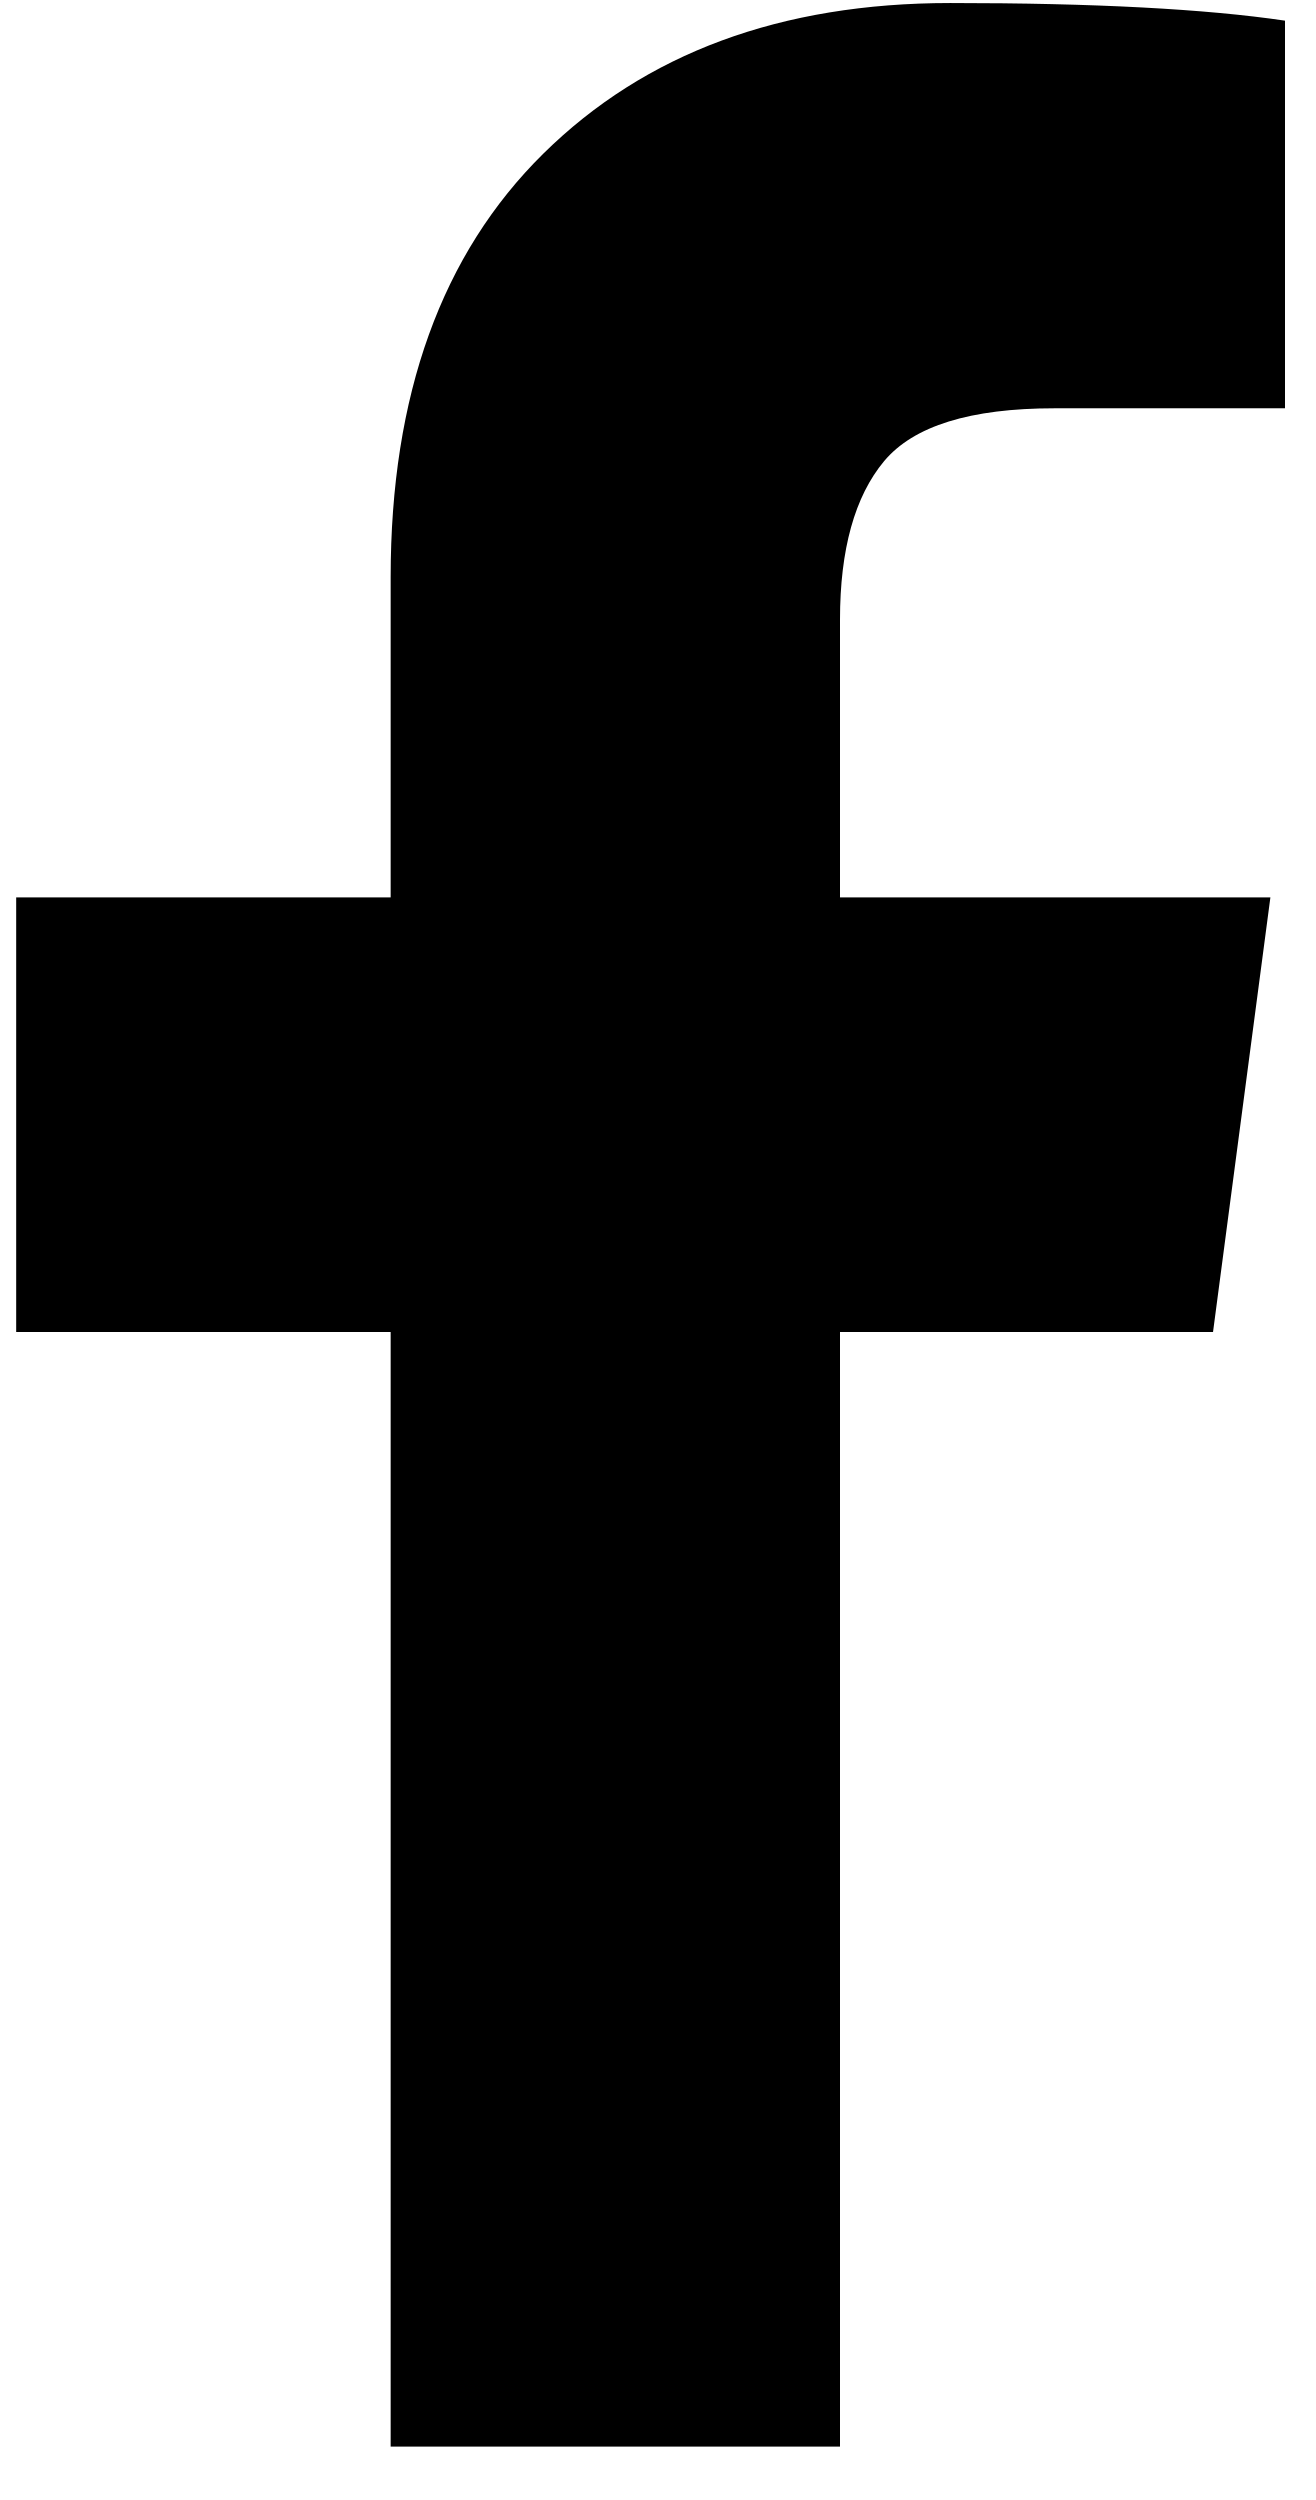
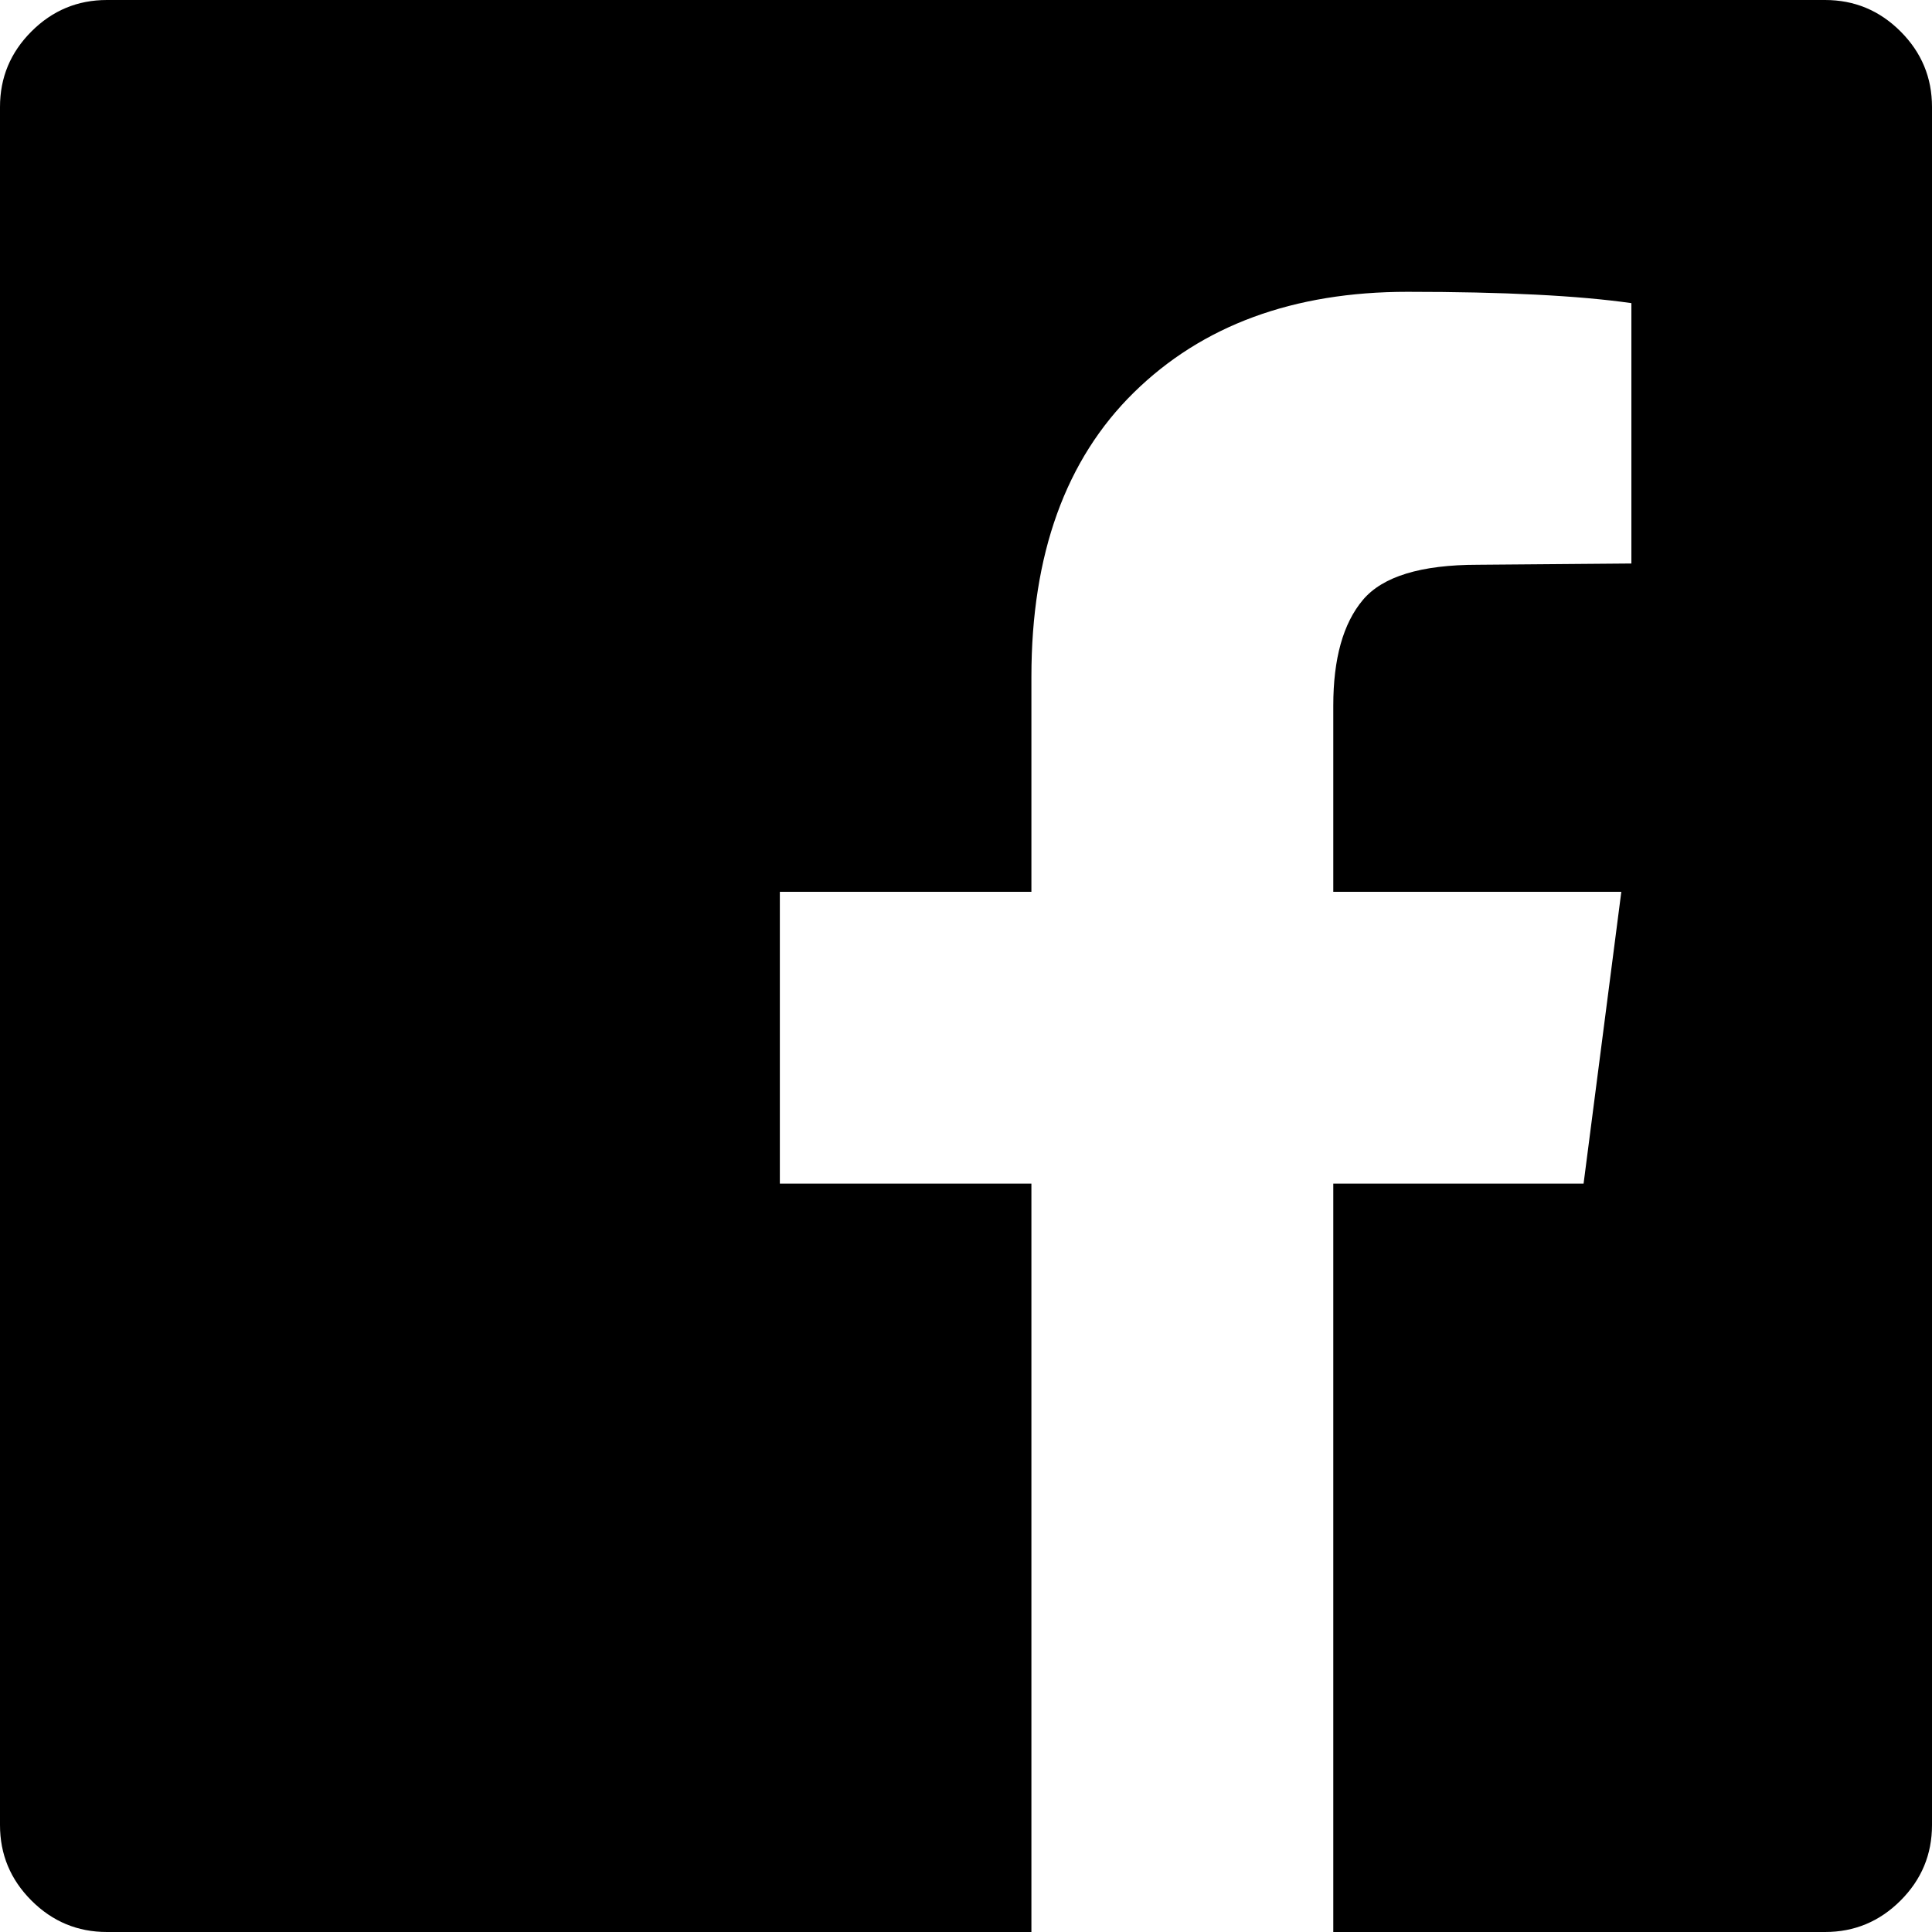
- <svg xmlns="http://www.w3.org/2000/svg" width="10px" height="19px" viewBox="0 0 10 19" version="1.1">
-   <defs />
-   <g id="Page-1" stroke="none" stroke-width="1" fill="none" fill-rule="evenodd">
-     <path d="M9.766,0.157 L9.766,3.103 L8.014,3.103 C7.374,3.103 6.943,3.237 6.719,3.505 C6.496,3.773 6.384,4.175 6.384,4.71 L6.384,6.82 L9.655,6.82 L9.219,10.123 L6.384,10.123 L6.384,18.594 L2.969,18.594 L2.969,10.123 L0.123,10.123 L0.123,6.82 L2.969,6.82 L2.969,4.387 C2.969,3.003 3.356,1.93 4.13,1.167 C4.904,0.404 5.934,0.023 7.222,0.023 C8.315,0.023 9.163,0.068 9.766,0.157 L9.766,0.157 Z" id="facebook" fill="#000000" />
-   </g>
+ <svg xmlns="http://www.w3.org/2000/svg" version="1.1" id="Слой_1" x="0px" y="0px" viewBox="0 0 1536 1536" style="enable-background:new 0 0 1536 1536;" xml:space="preserve">
+   <path d="M1451,0c23.3,0,43.3,8.3,60,25s25,36.7,25,60v1366c0,23.3-8.3,43.3-25,60s-36.7,25-60,25h-391V941h199l30-232h-229V561  c0-37.3,7.8-65.3,23.5-84s46.2-28,91.5-28l122-1V241c-42-6-101.3-9-178-9c-90.7,0-163.2,26.7-217.5,80  C847.2,365.3,820,440.7,820,538v171H620v232h200v595H85c-23.3,0-43.3-8.3-60-25s-25-36.7-25-60V85c0-23.3,8.3-43.3,25-60  S61.7,0,85,0H1451z" />
</svg>
